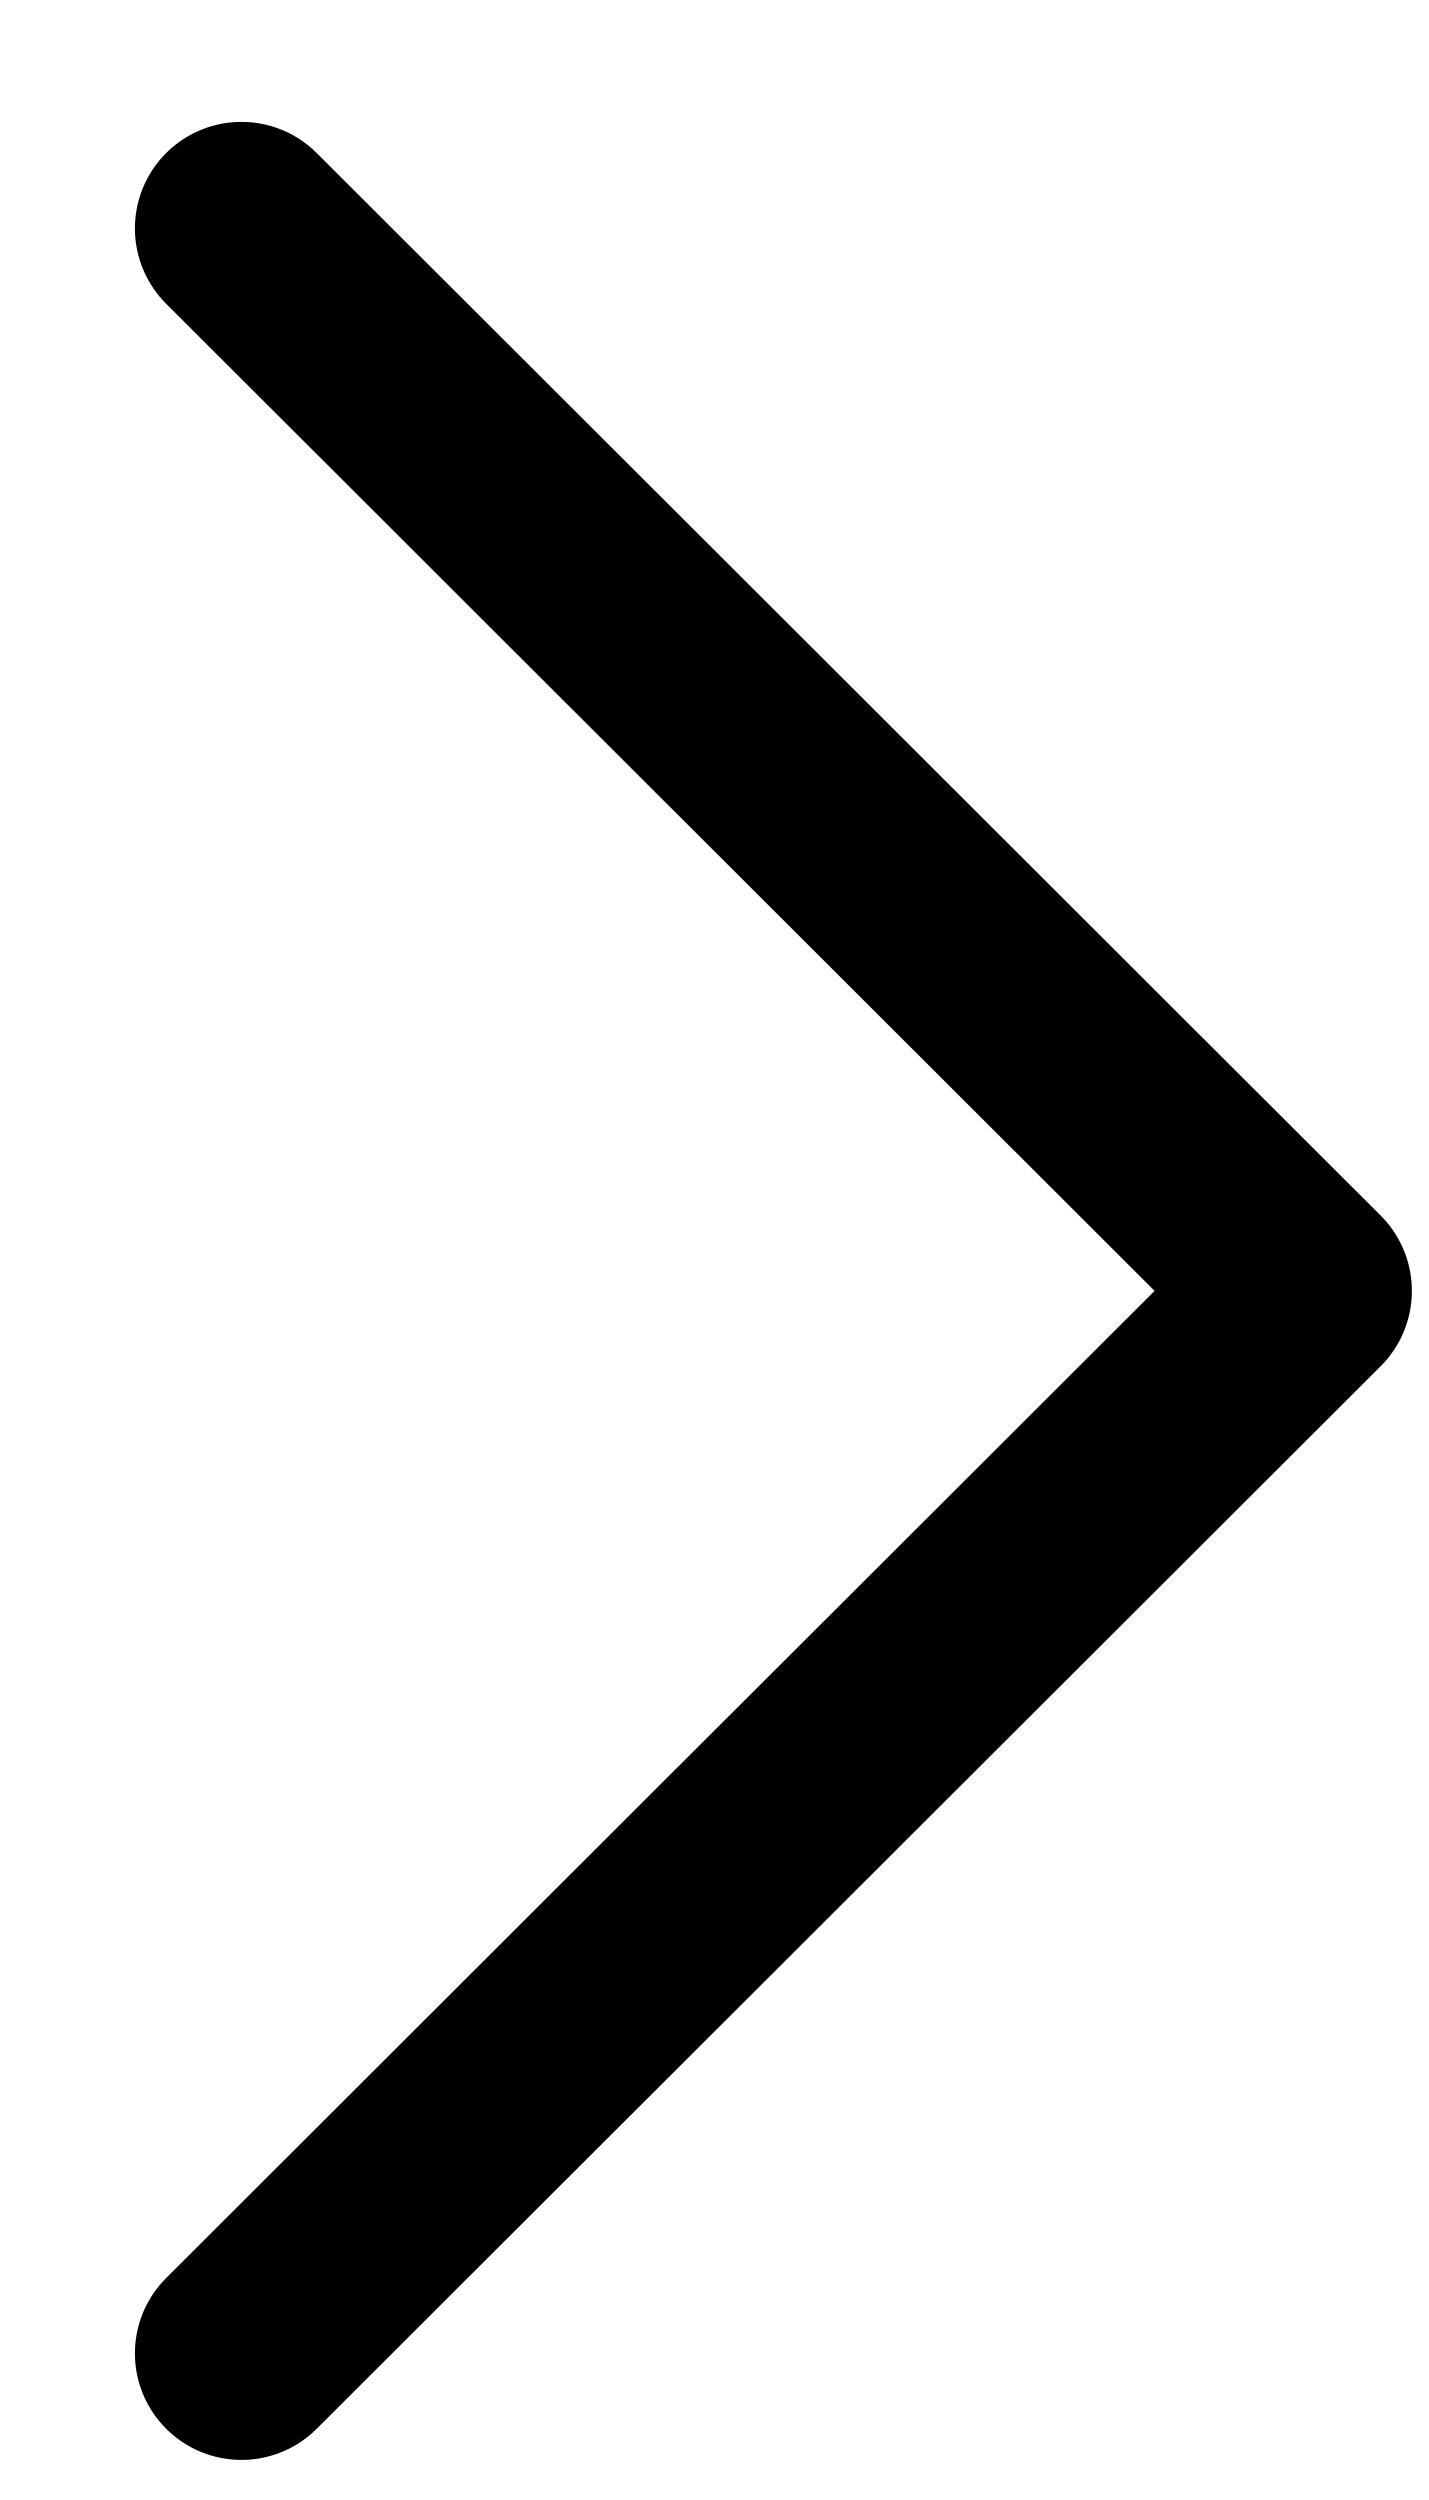
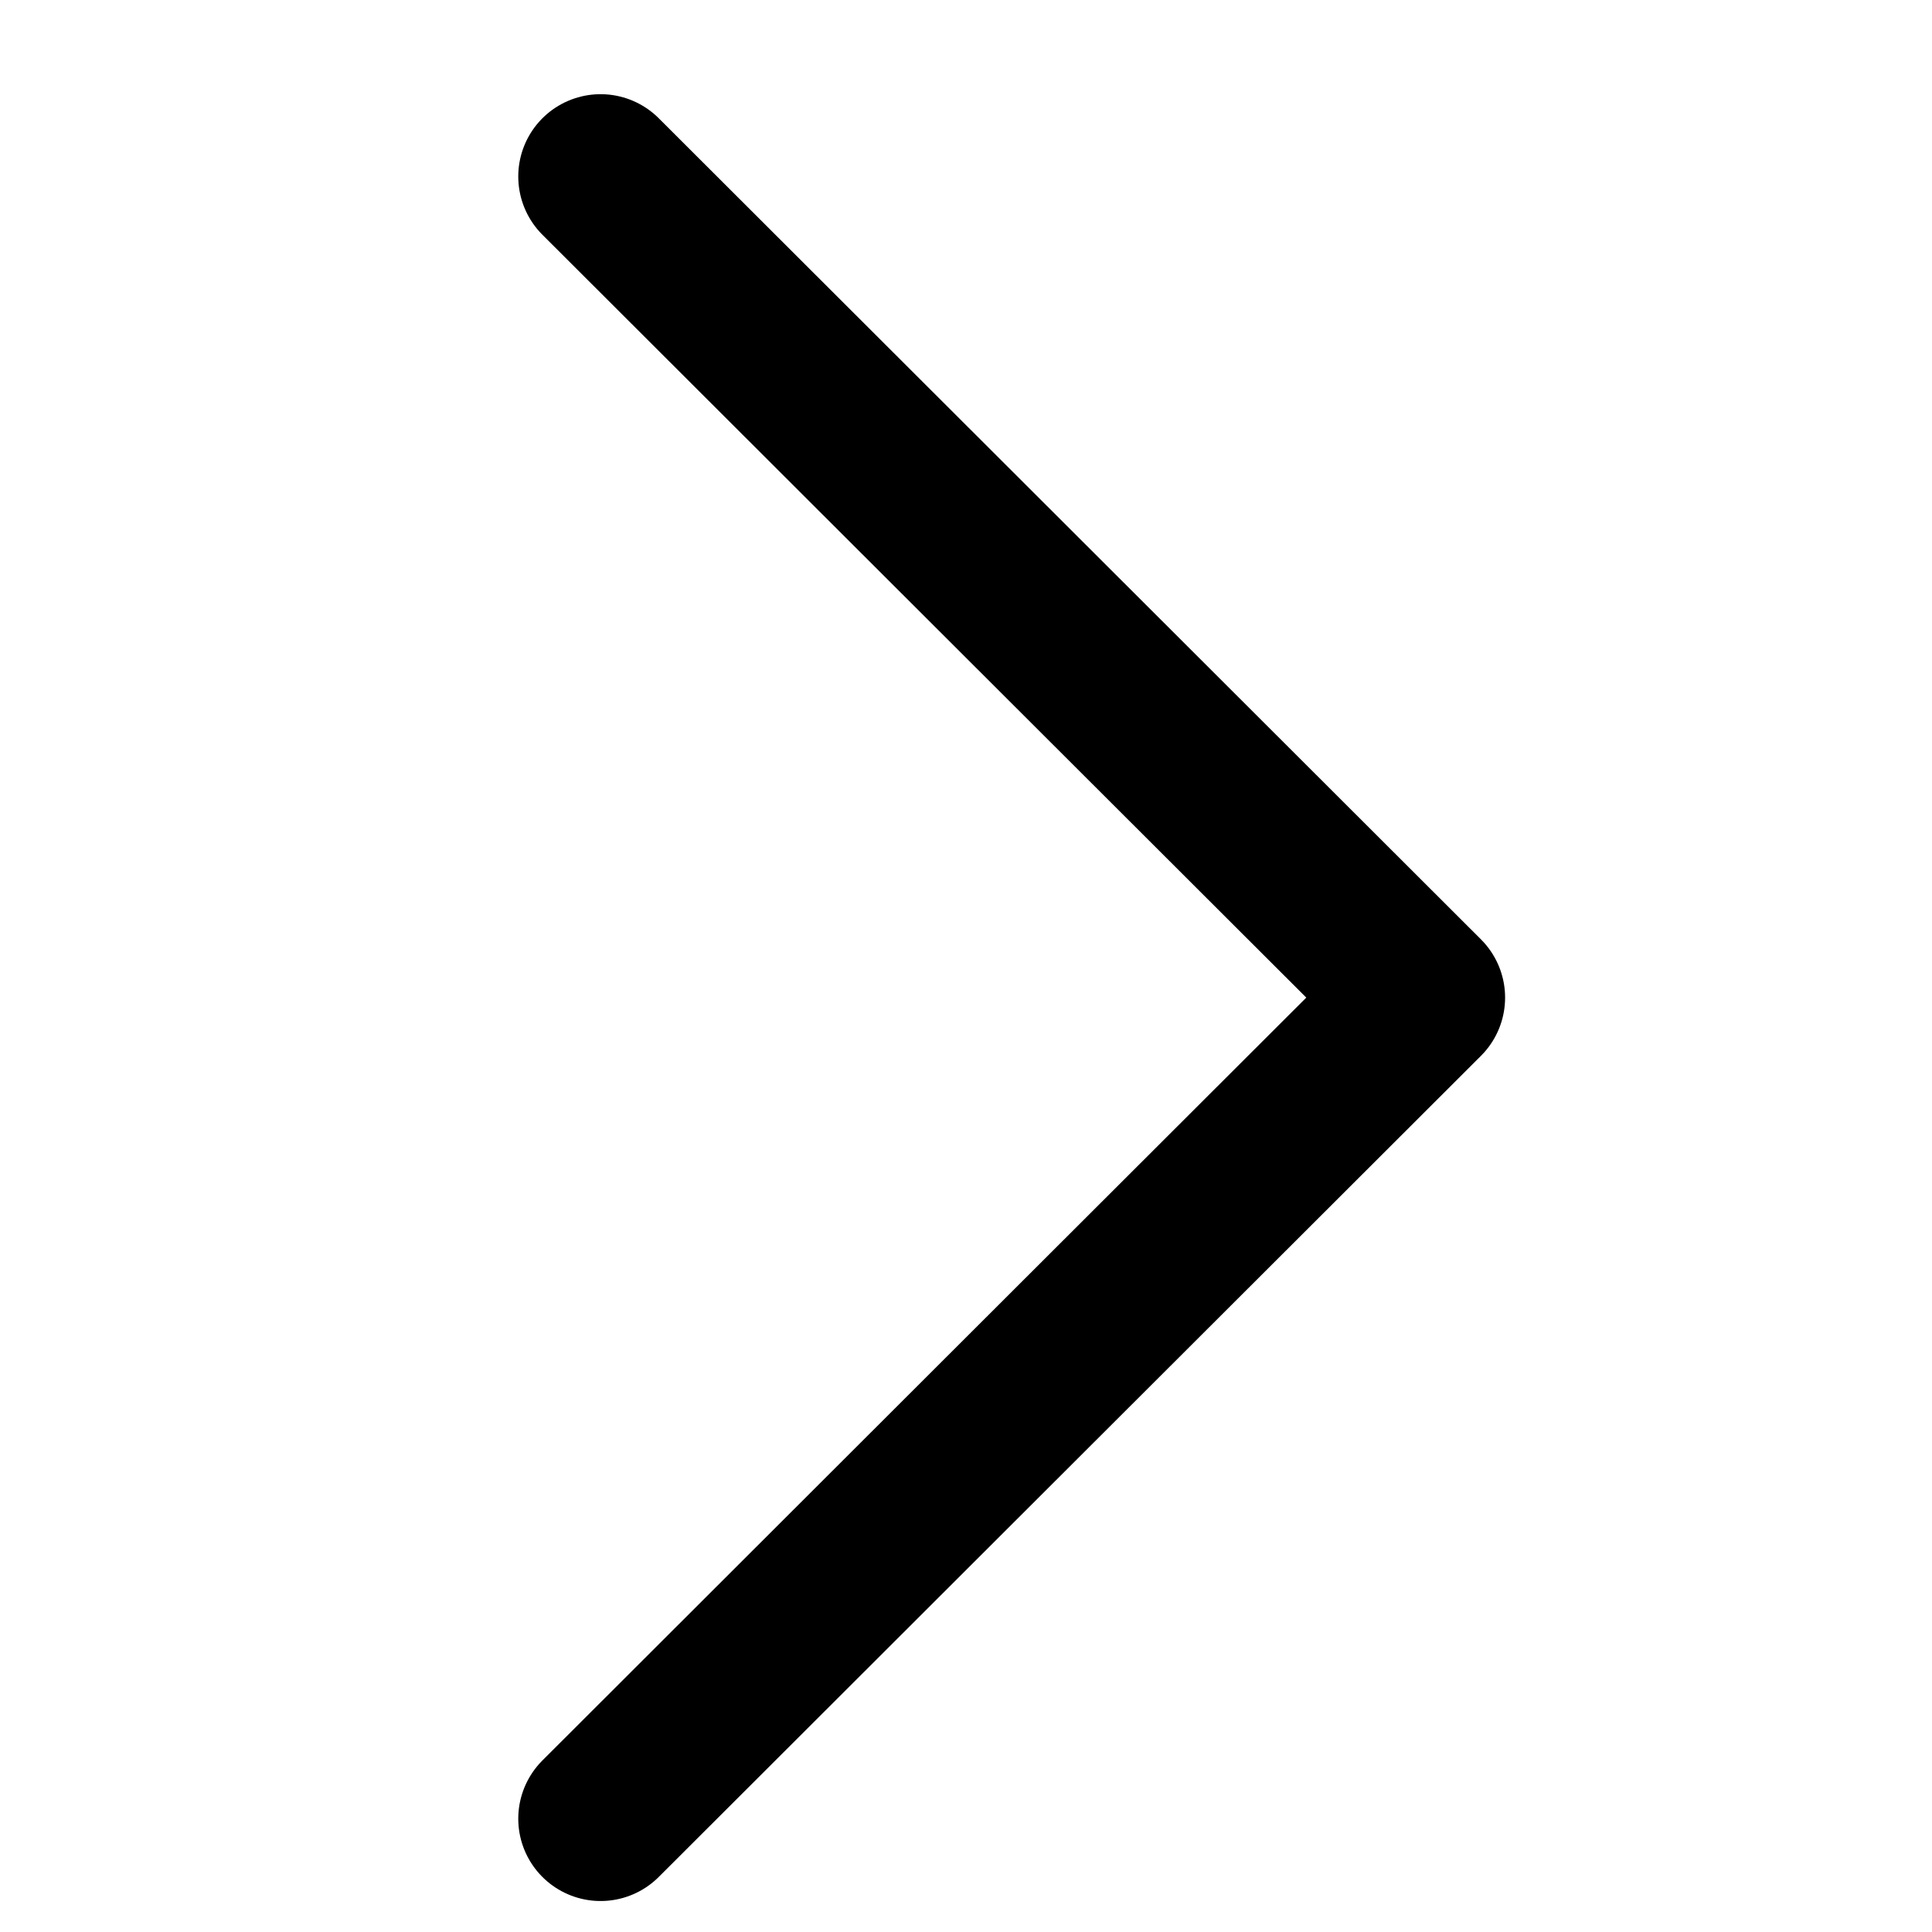
- <svg xmlns="http://www.w3.org/2000/svg" width="8" height="14" viewBox="0 0 8 14" fill="none">
+ <svg xmlns="http://www.w3.org/2000/svg" width="10" height="10" viewBox="0 0 8 14" fill="none">
  <path d="M1.352 1.279L7.31 7.229L1.352 13.179" stroke="currentColor" stroke-width="1.193" stroke-linecap="round" stroke-linejoin="round" />
</svg>
